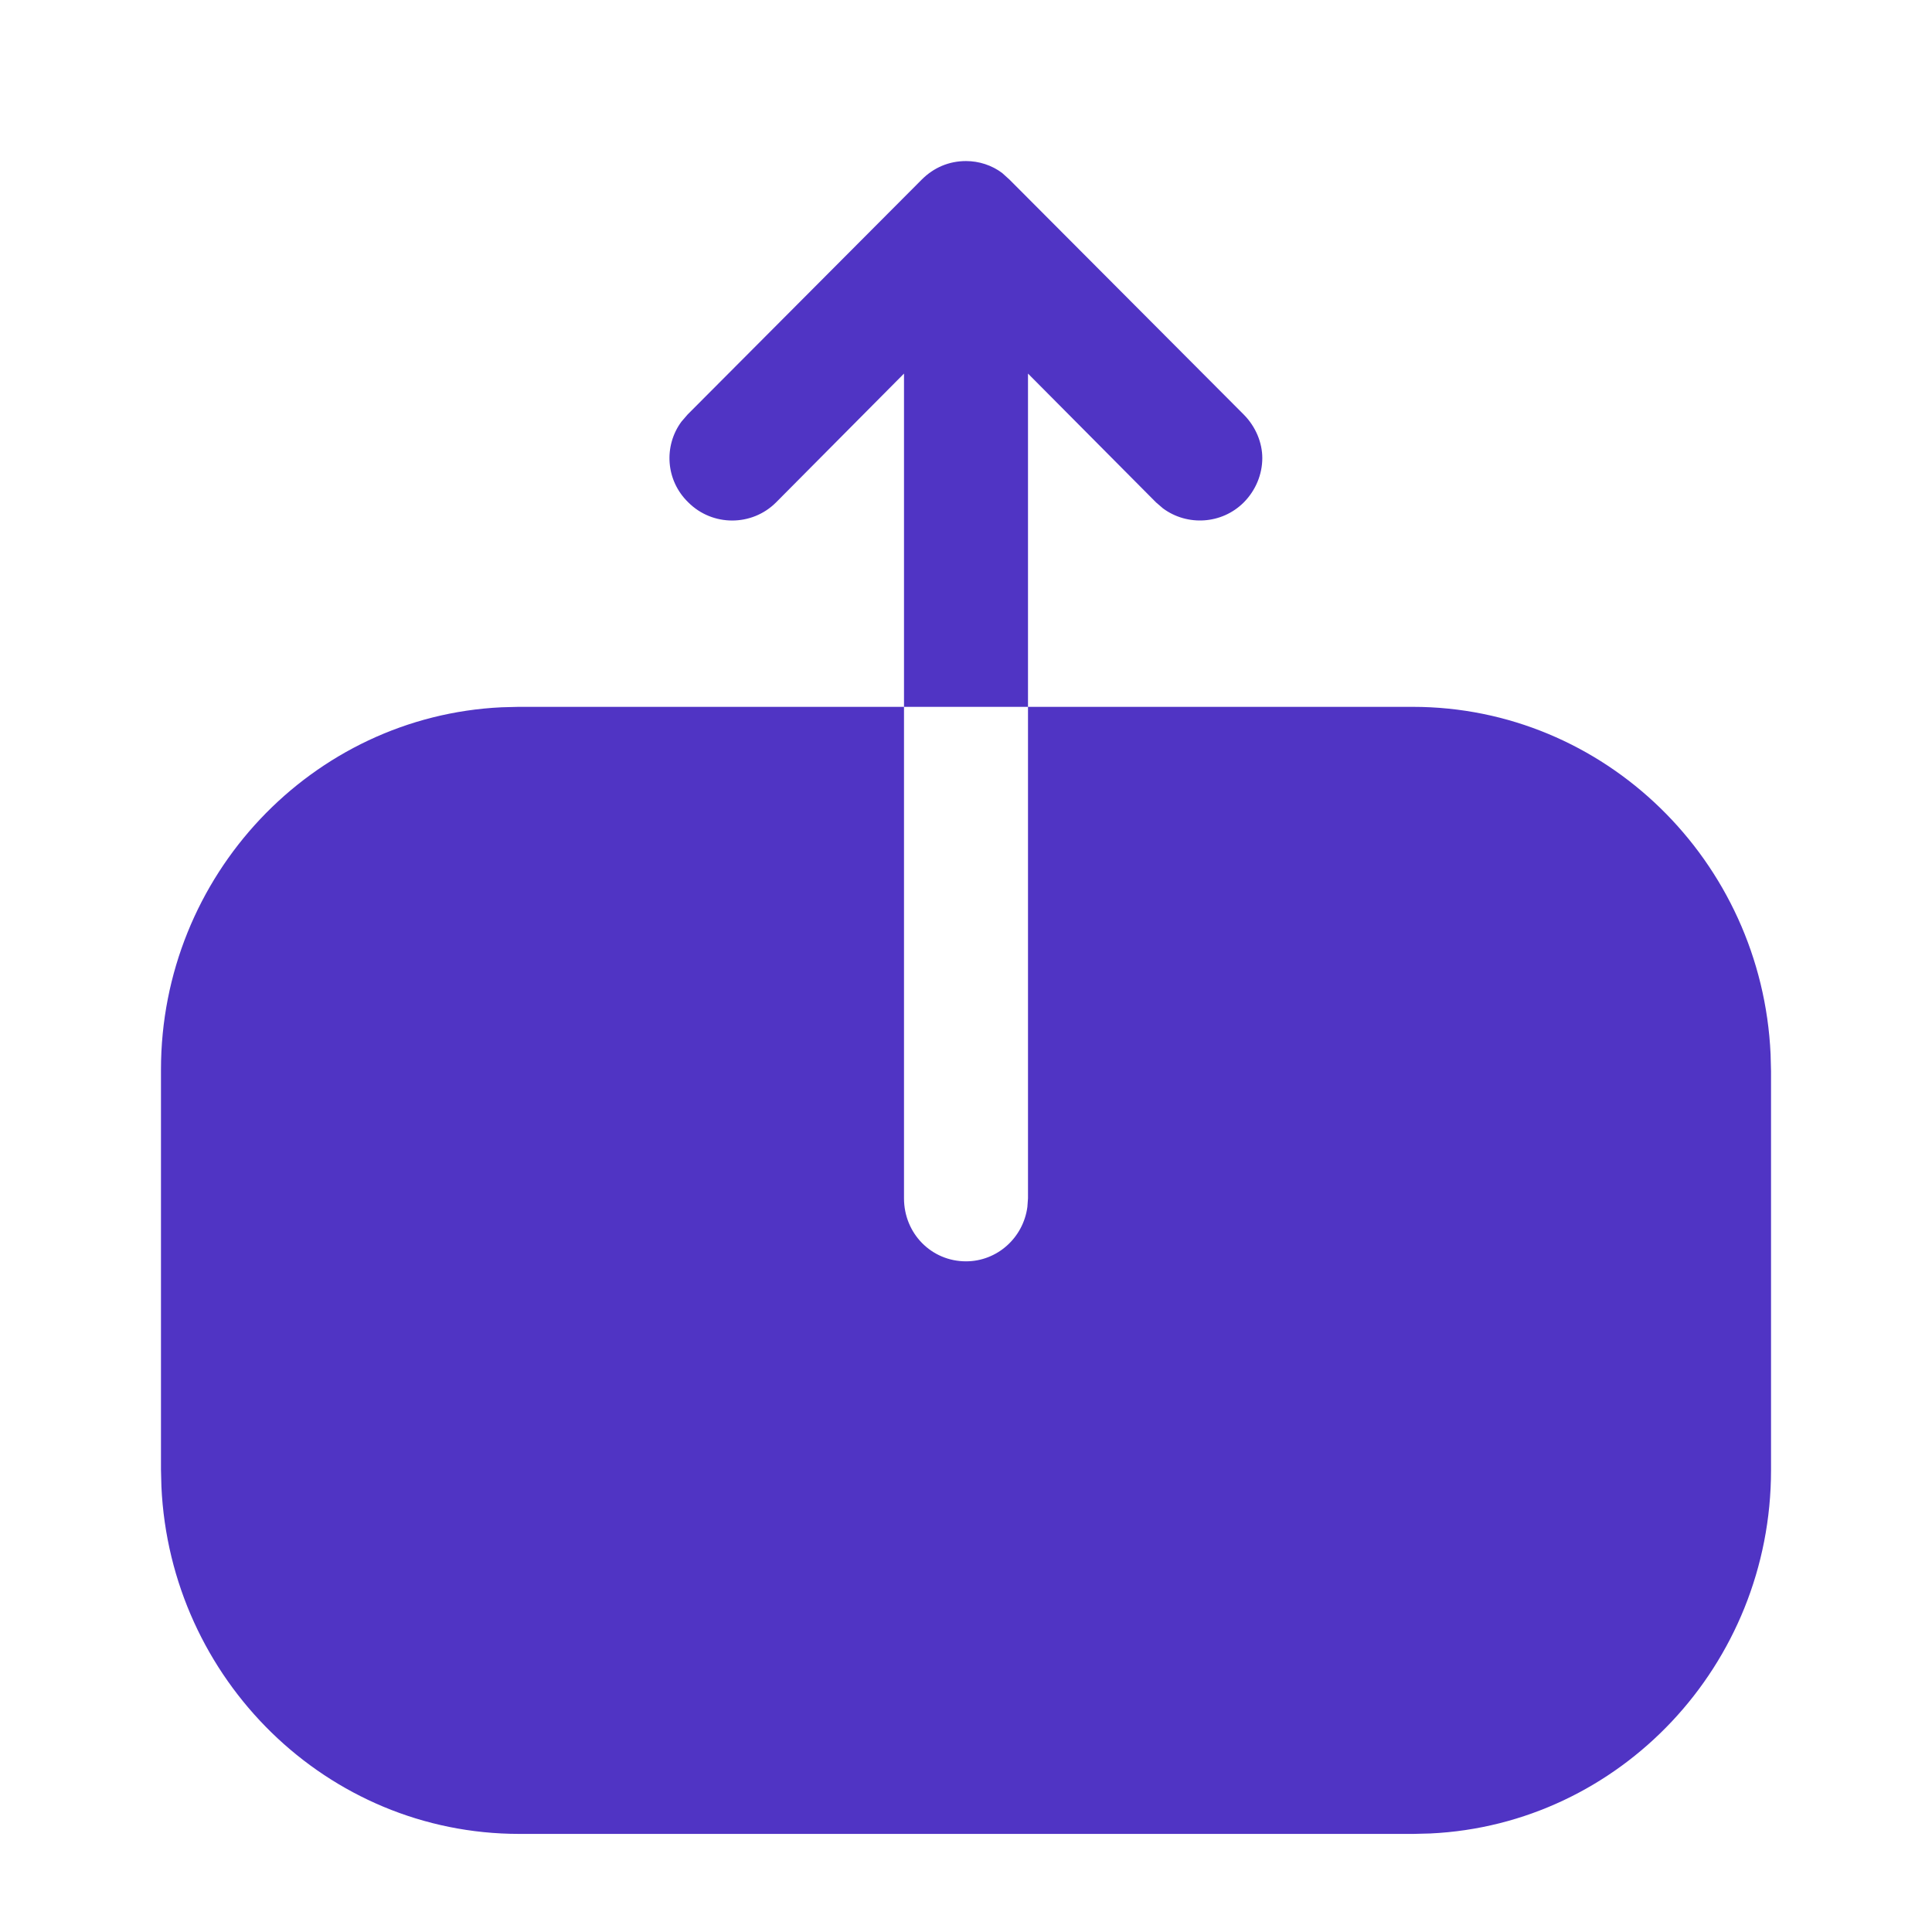
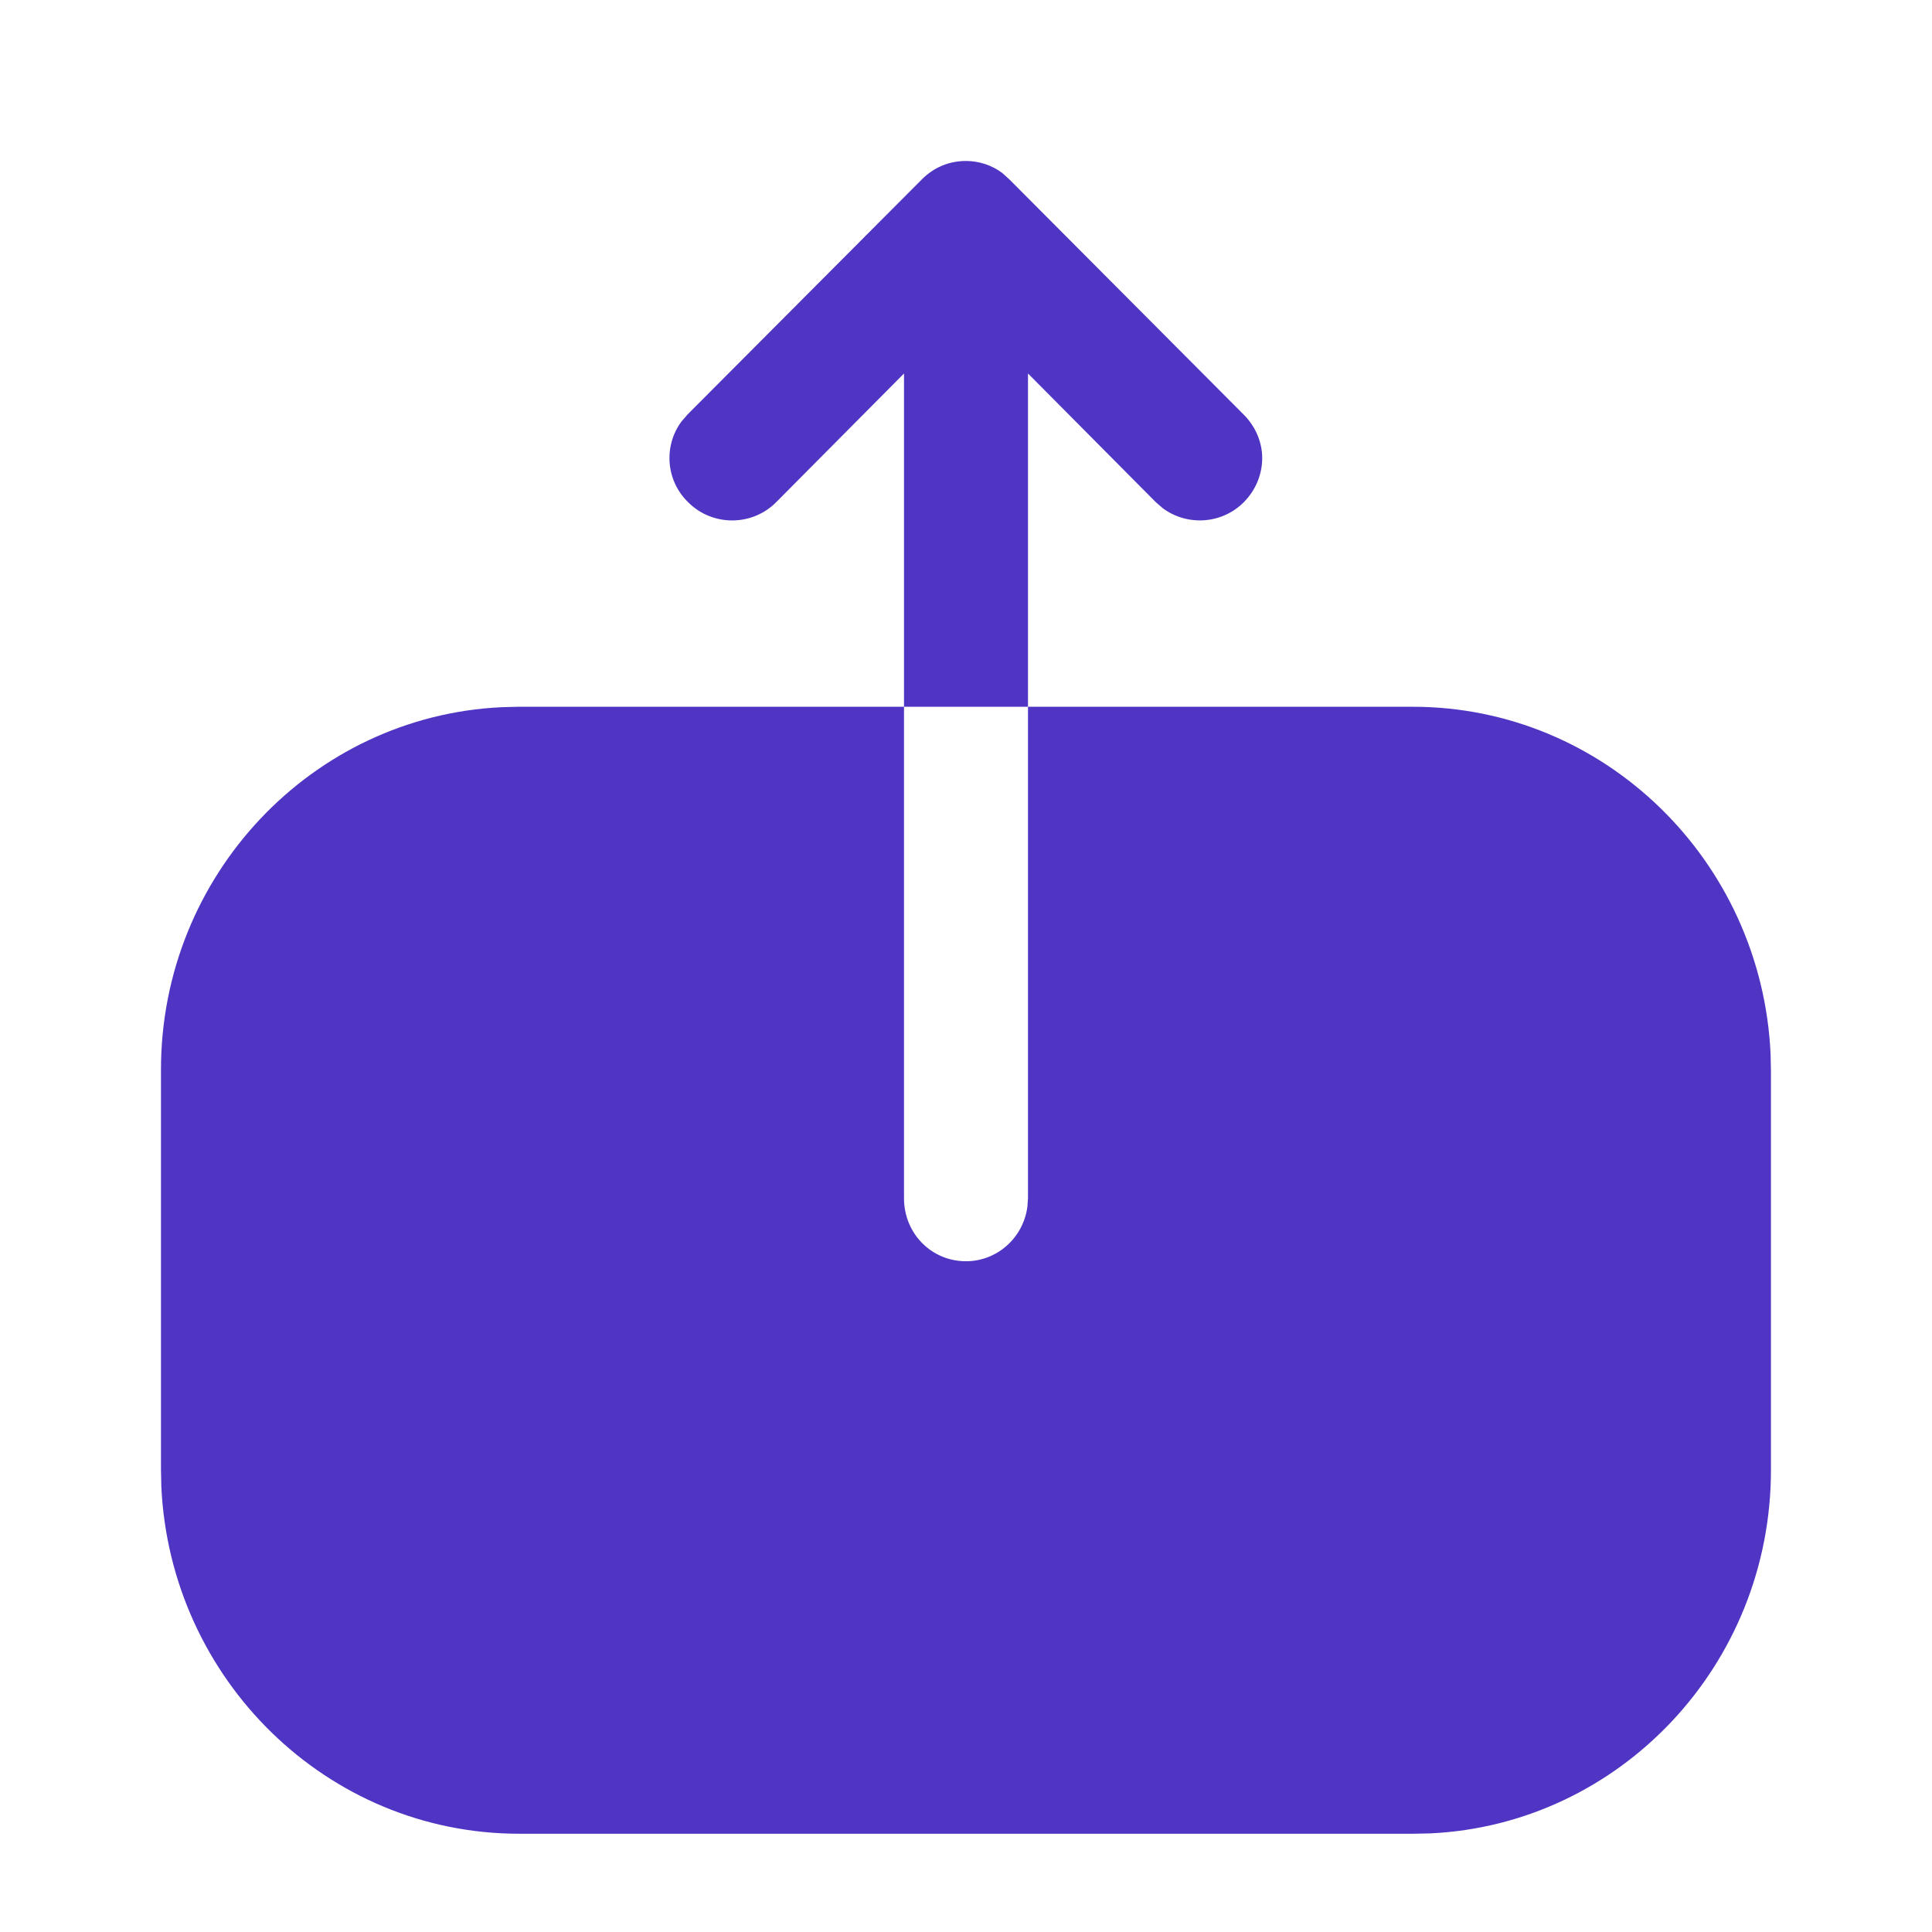
<svg xmlns="http://www.w3.org/2000/svg" width="22" height="22" viewBox="0 0 22 22" fill="none">
-   <path fill-rule="evenodd" clip-rule="evenodd" d="M7.76 4.801C7.556 5.077 7.579 5.471 7.838 5.721C8.113 5.996 8.562 5.996 8.837 5.721L10.294 4.254V8.049H11.706V4.254L13.164 5.721L13.243 5.789C13.519 5.993 13.913 5.971 14.163 5.721C14.3 5.583 14.374 5.4 14.374 5.216C14.374 5.042 14.3 4.859 14.163 4.721L11.495 2.045L11.412 1.97C11.294 1.881 11.147 1.834 11 1.834C10.808 1.834 10.634 1.907 10.496 2.045L7.829 4.721L7.76 4.801ZM5.712 8.054C3.555 8.156 1.833 9.97 1.833 12.181V16.732L1.838 16.927C1.938 19.122 3.722 20.883 5.913 20.883H16.097L16.288 20.878C18.445 20.776 20.167 18.961 20.167 16.741V12.2L20.162 12.004C20.062 9.801 18.269 8.049 16.087 8.049H11.706V13.645L11.699 13.743C11.652 14.097 11.353 14.363 11 14.363C10.606 14.363 10.294 14.046 10.294 13.645V8.049H5.903L5.712 8.054Z" fill="#5034C4" />
+   <path fill-rule="evenodd" clip-rule="evenodd" d="M7.76 4.8C7.556 5.076 7.579 5.47 7.837 5.72C8.112 5.995 8.562 5.995 8.837 5.72L10.294 4.253V8.048H11.706V4.253L13.163 5.72L13.242 5.788C13.518 5.992 13.912 5.97 14.162 5.72C14.3 5.582 14.373 5.399 14.373 5.216C14.373 5.041 14.3 4.858 14.162 4.721L11.495 2.044L11.412 1.969C11.293 1.88 11.146 1.833 11 1.833C10.807 1.833 10.633 1.906 10.496 2.044L7.828 4.721L7.76 4.8ZM5.712 8.053C3.554 8.155 1.833 9.969 1.833 12.18V16.731L1.837 16.926C1.938 19.121 3.722 20.881 5.912 20.881H16.096L16.288 20.877C18.445 20.775 20.166 18.96 20.166 16.741V12.198L20.162 12.003C20.061 9.8 18.269 8.048 16.087 8.048H11.706V13.644L11.699 13.742C11.652 14.096 11.353 14.362 11 14.362C10.605 14.362 10.294 14.045 10.294 13.644V8.048H5.903L5.712 8.053Z" fill="#5034C4" />
</svg>
